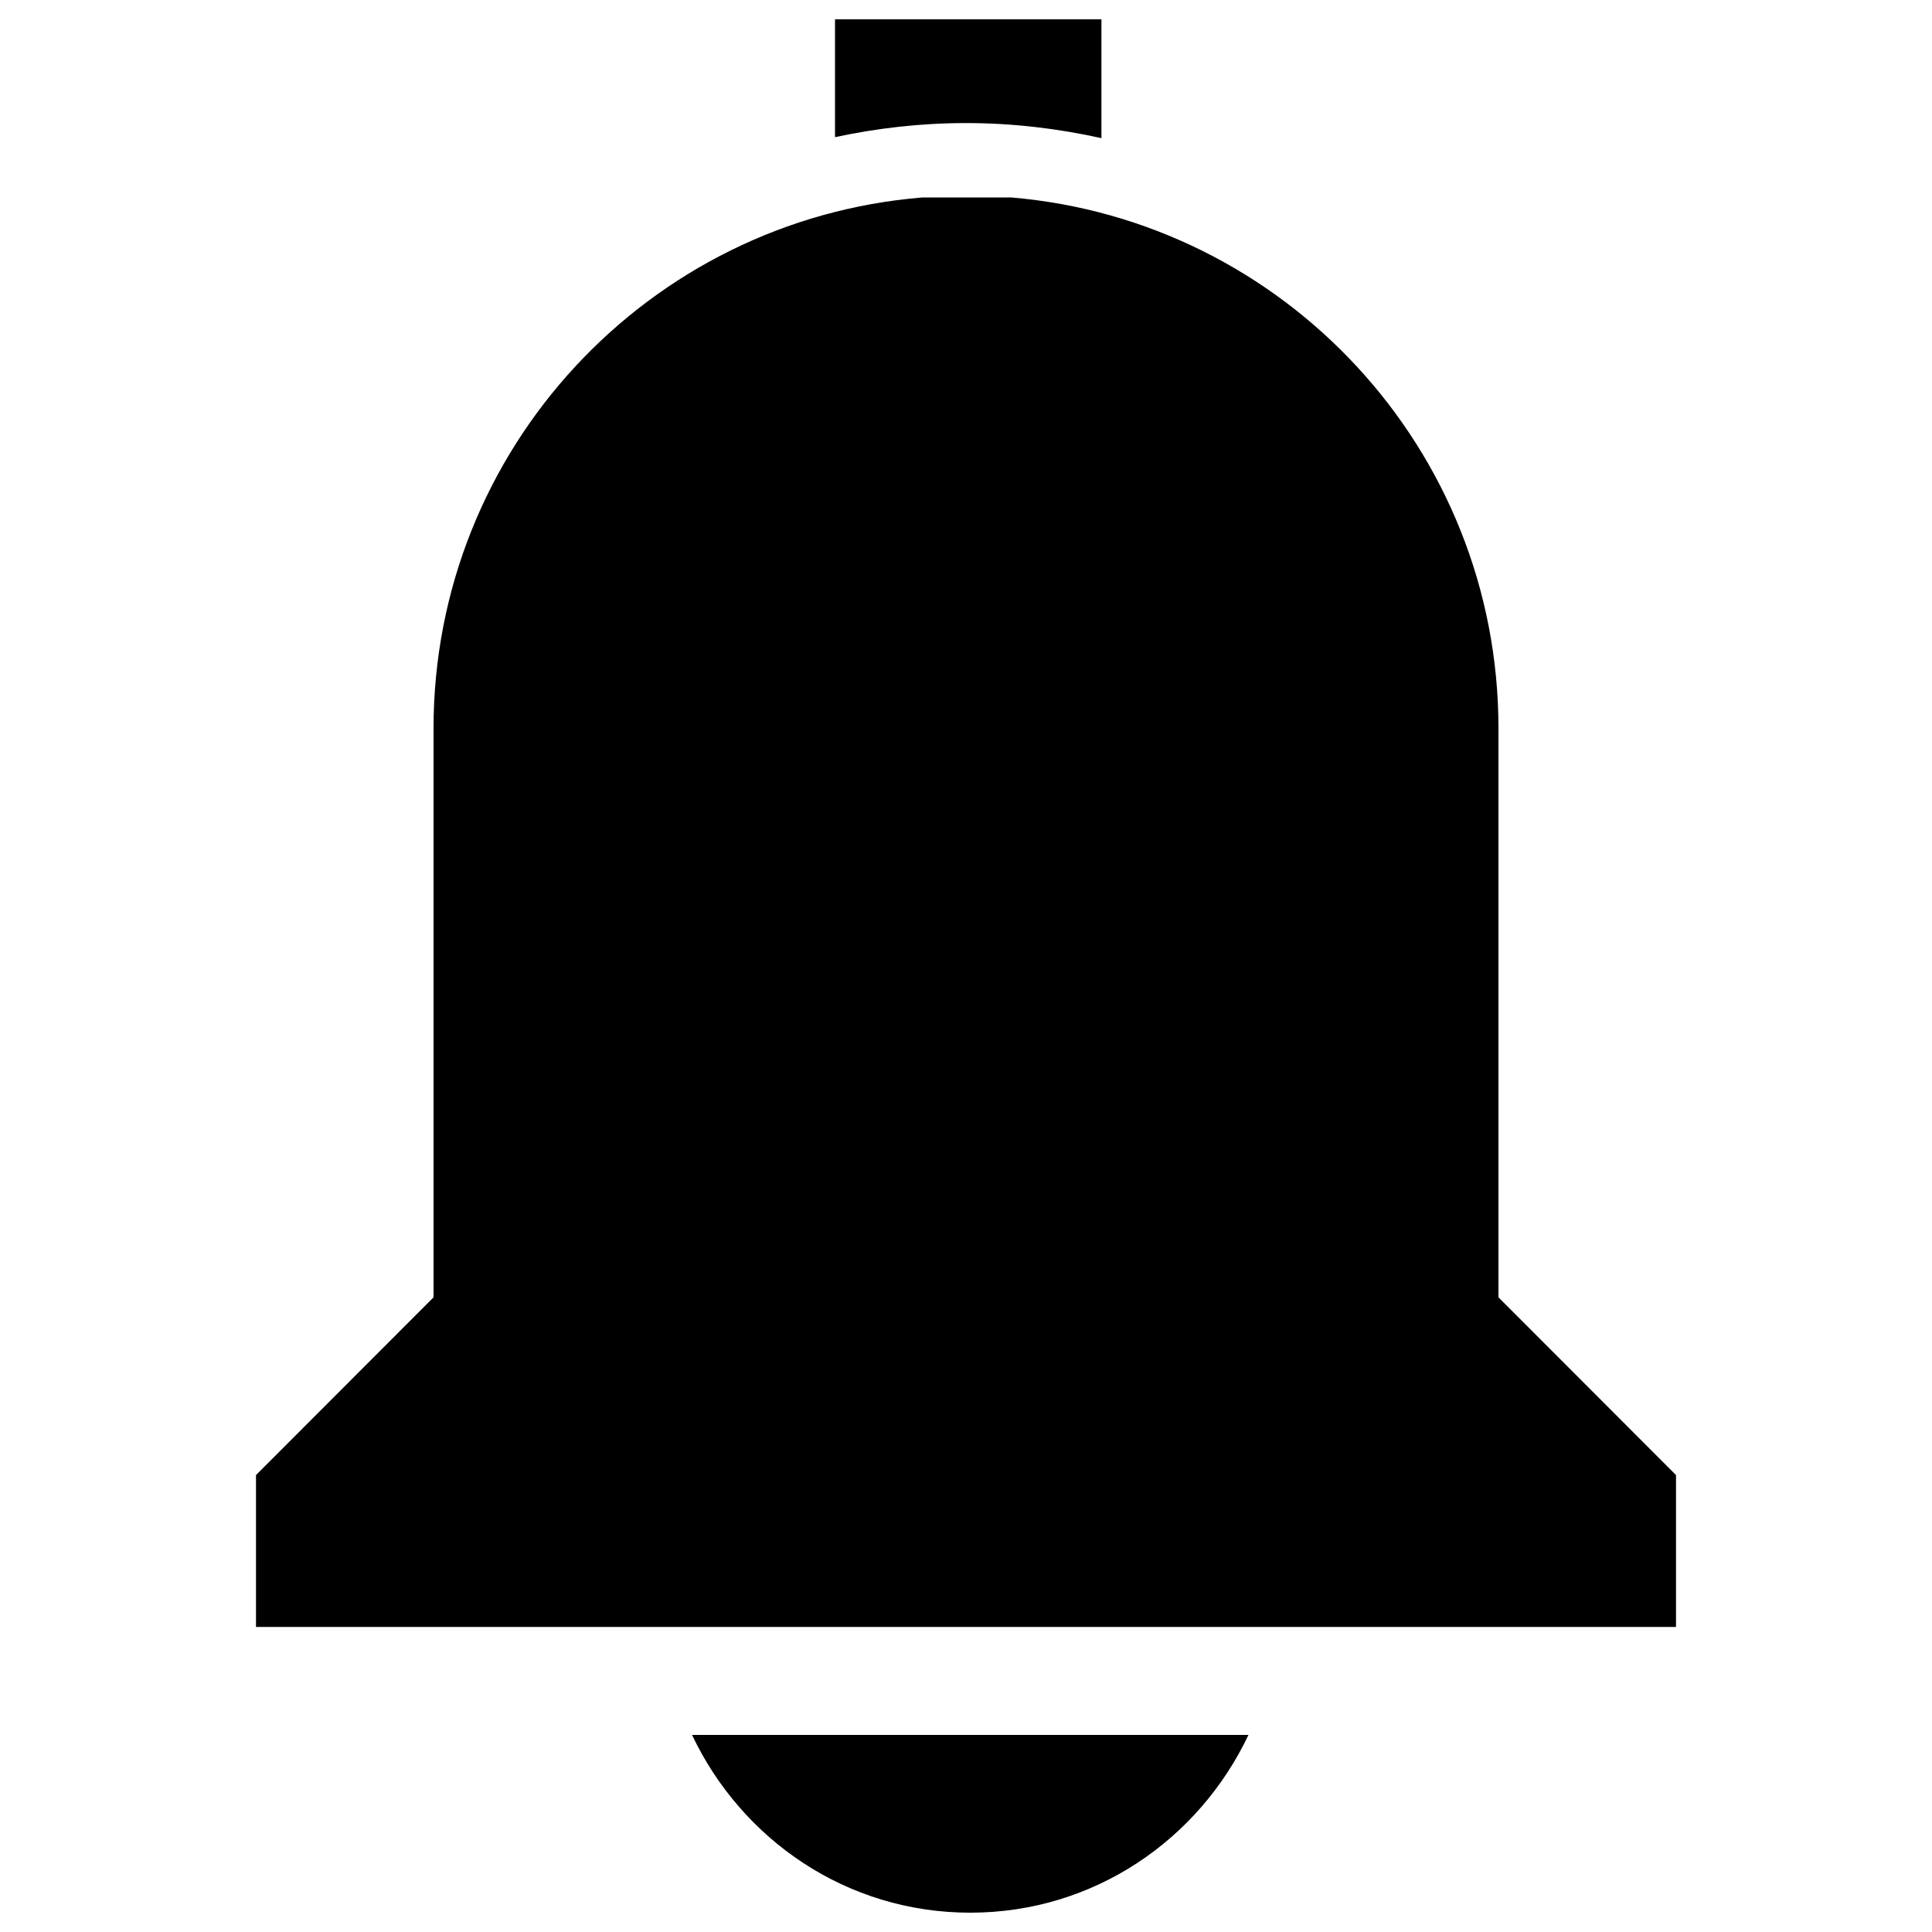
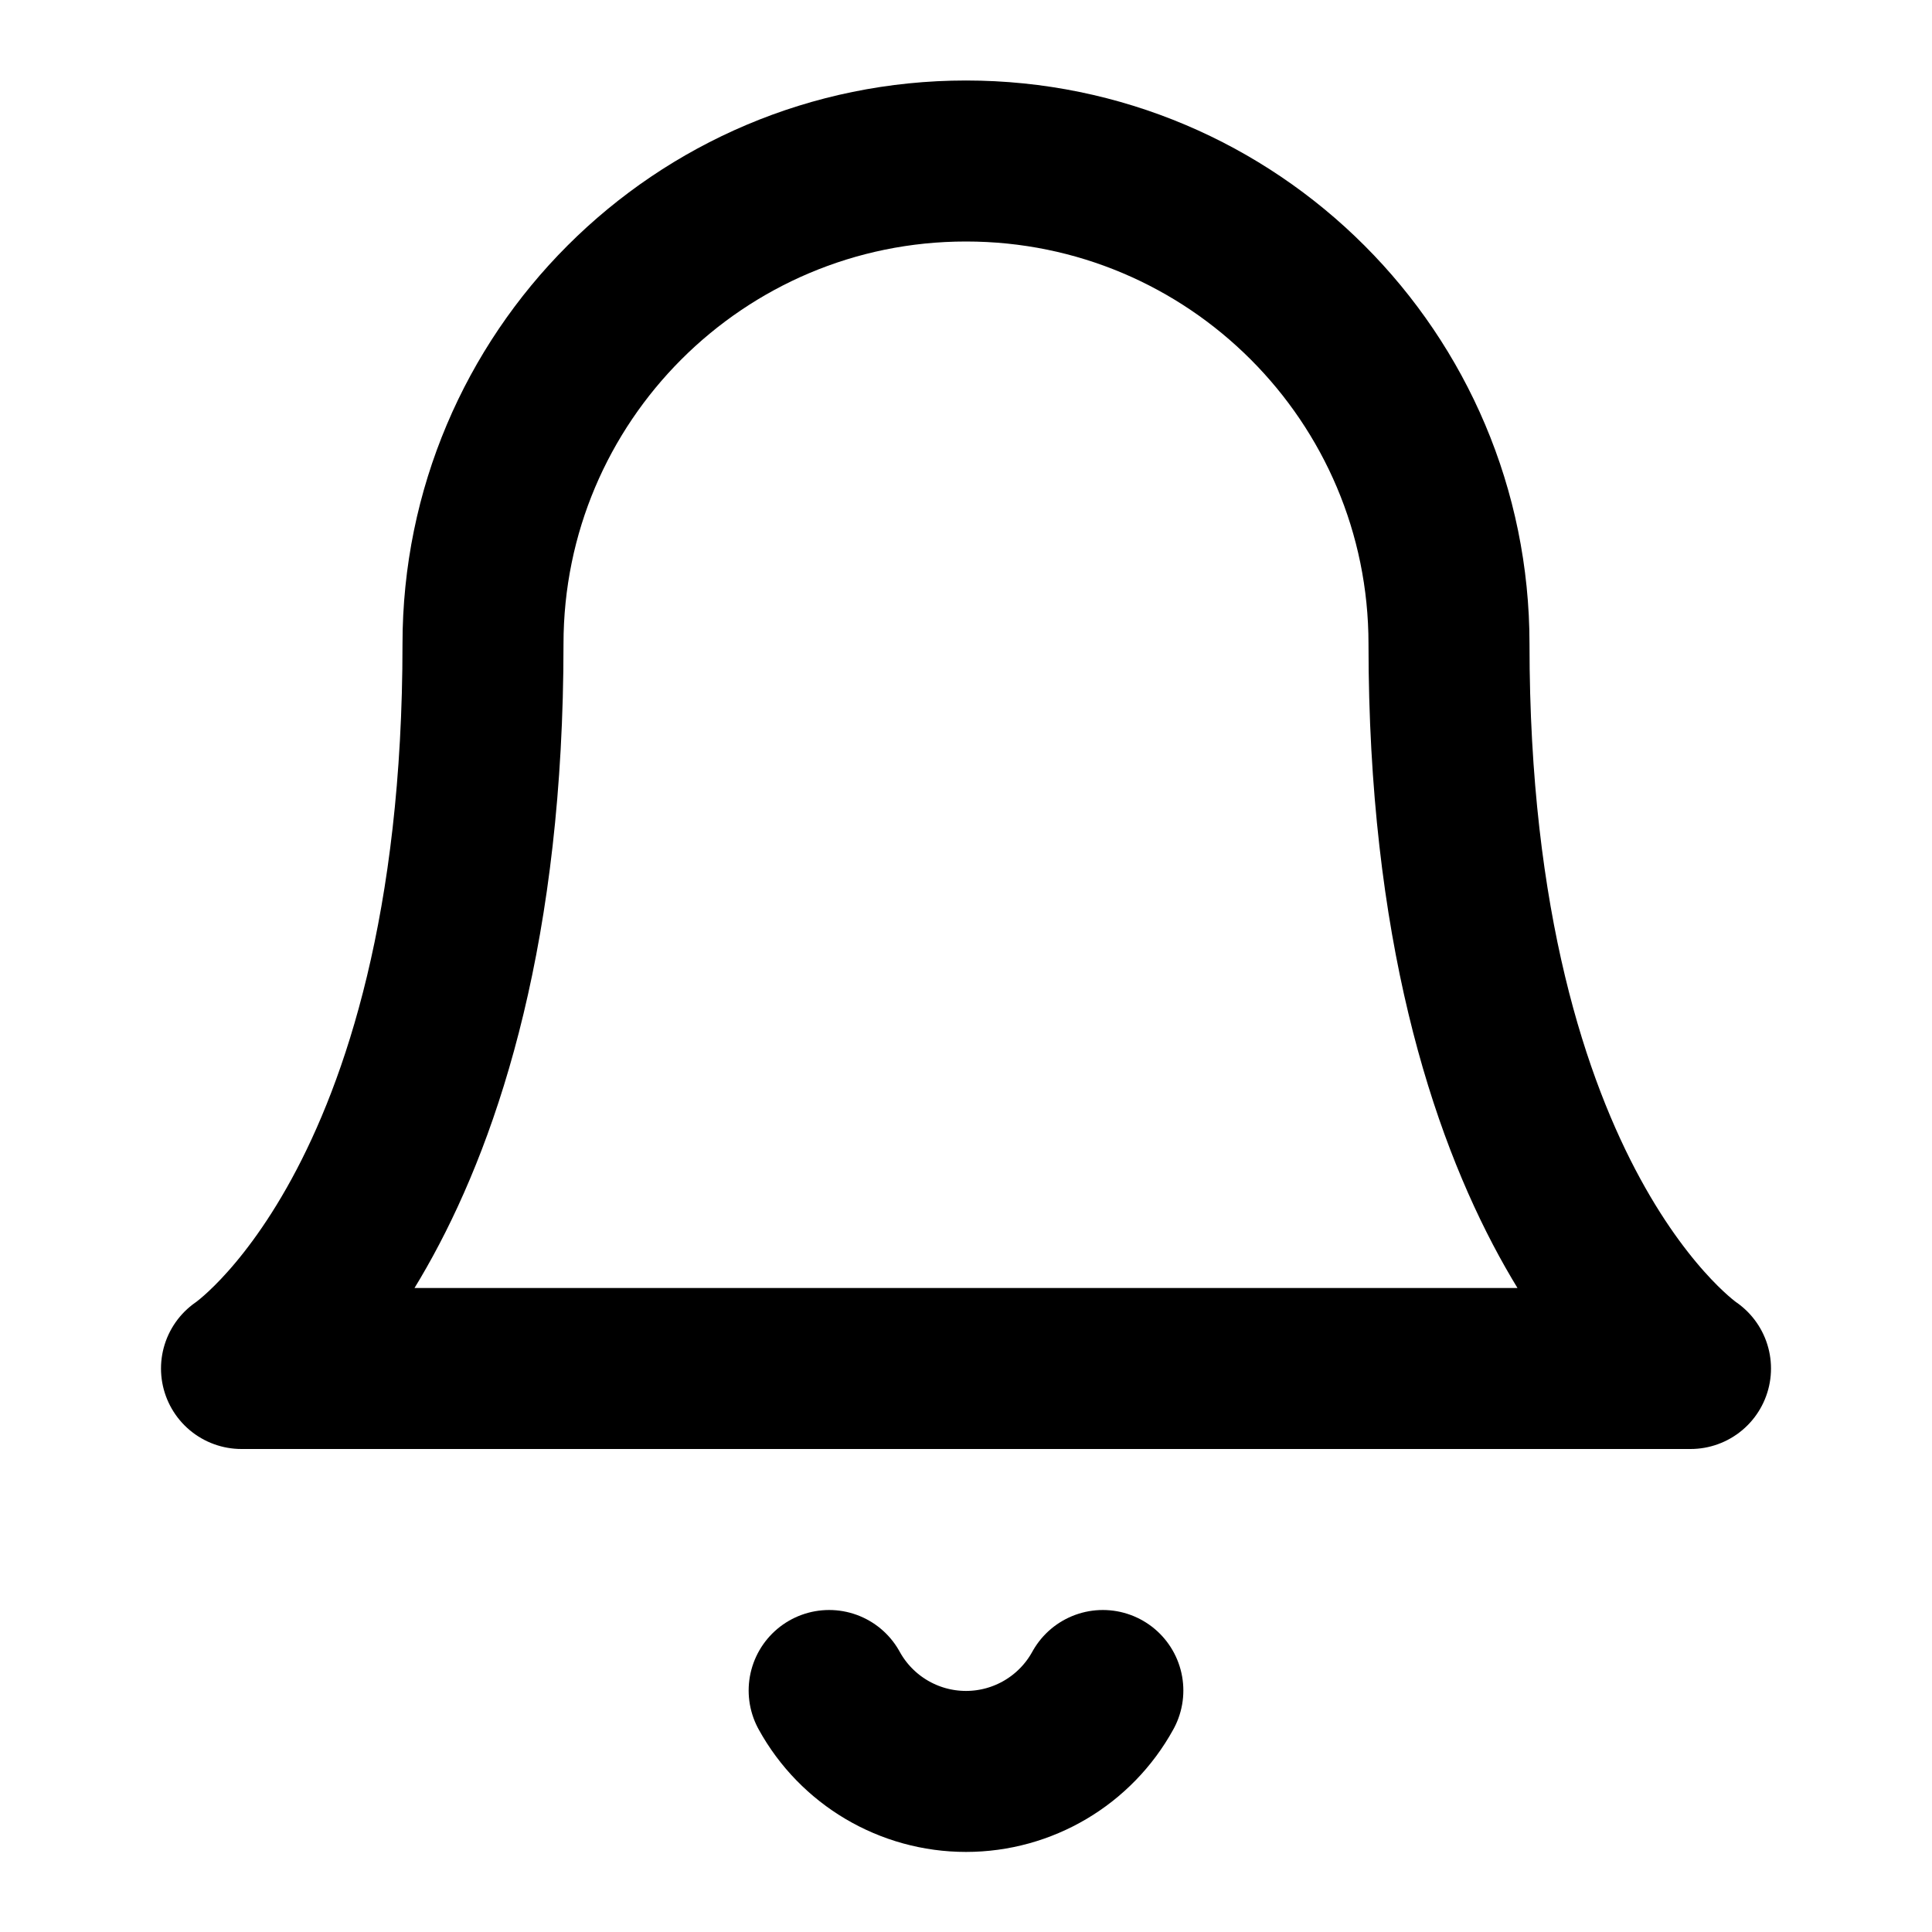
- <svg xmlns="http://www.w3.org/2000/svg" version="1.1" x="0px" y="0px" viewBox="0 0 1000 1000" enable-background="new 0 0 1000 1000" xml:space="preserve">
-   <g>
-     <path d="M775.6,671.5V469v-92c0-144.5-111-262.9-252.2-274.8l-45.9,0C335.8,113.7,224.4,232.3,224.4,377v92v202.5l-91.9,92v78.6h735v-78.6L775.6,671.5z" />
-     <path d="M502.2,990c64,0,118.3-37.8,144-92h-288C383.9,952.2,438.2,990,502.2,990z" />
-     <path d="M570.1,71.5V10H432.2v61c21.9-4.7,44.5-7.3,67.8-7.3C524.1,63.7,547.5,66.5,570.1,71.5z" />
-   </g>
+ <svg xmlns="http://www.w3.org/2000/svg" viewBox="0 0 24 24" fill="none" stroke="#000000" stroke-width="2" stroke-linecap="round" stroke-linejoin="round">
+   <path d="M6 8a6 6 0 0 1 12 0c0 7 3 9 3 9H3s3-2 3-9" />
+   <path d="M10.3 21a1.94 1.94 0 0 0 3.4 0" />
</svg>
